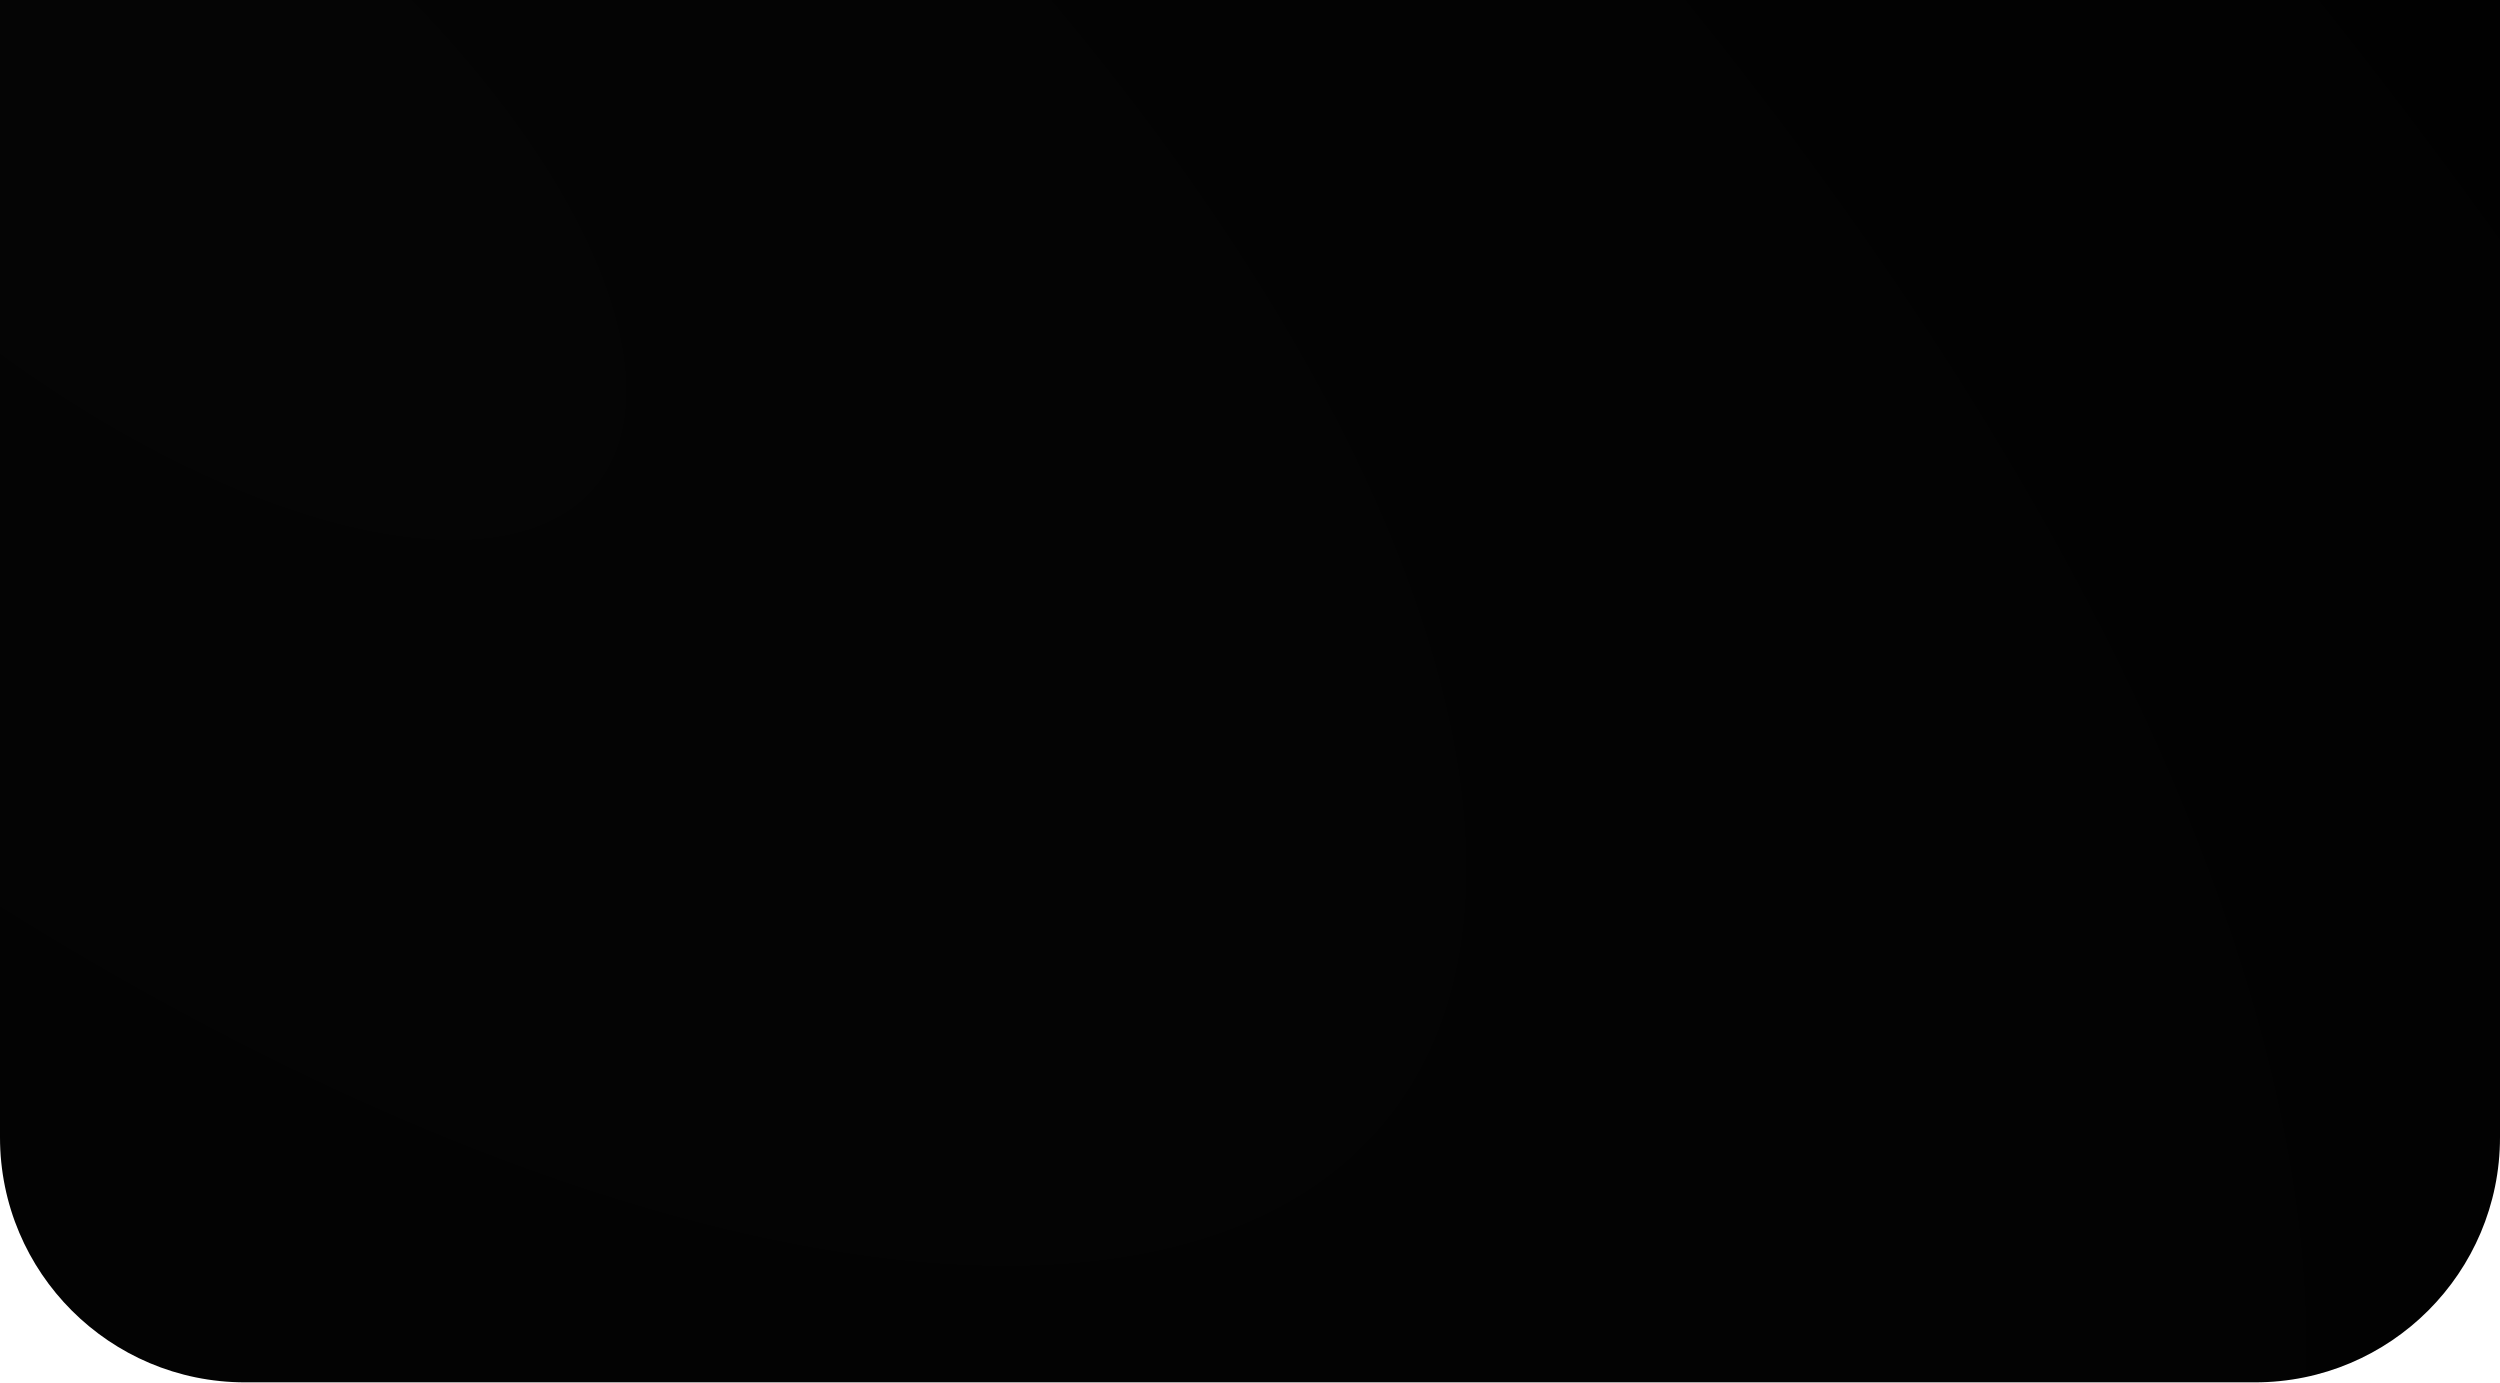
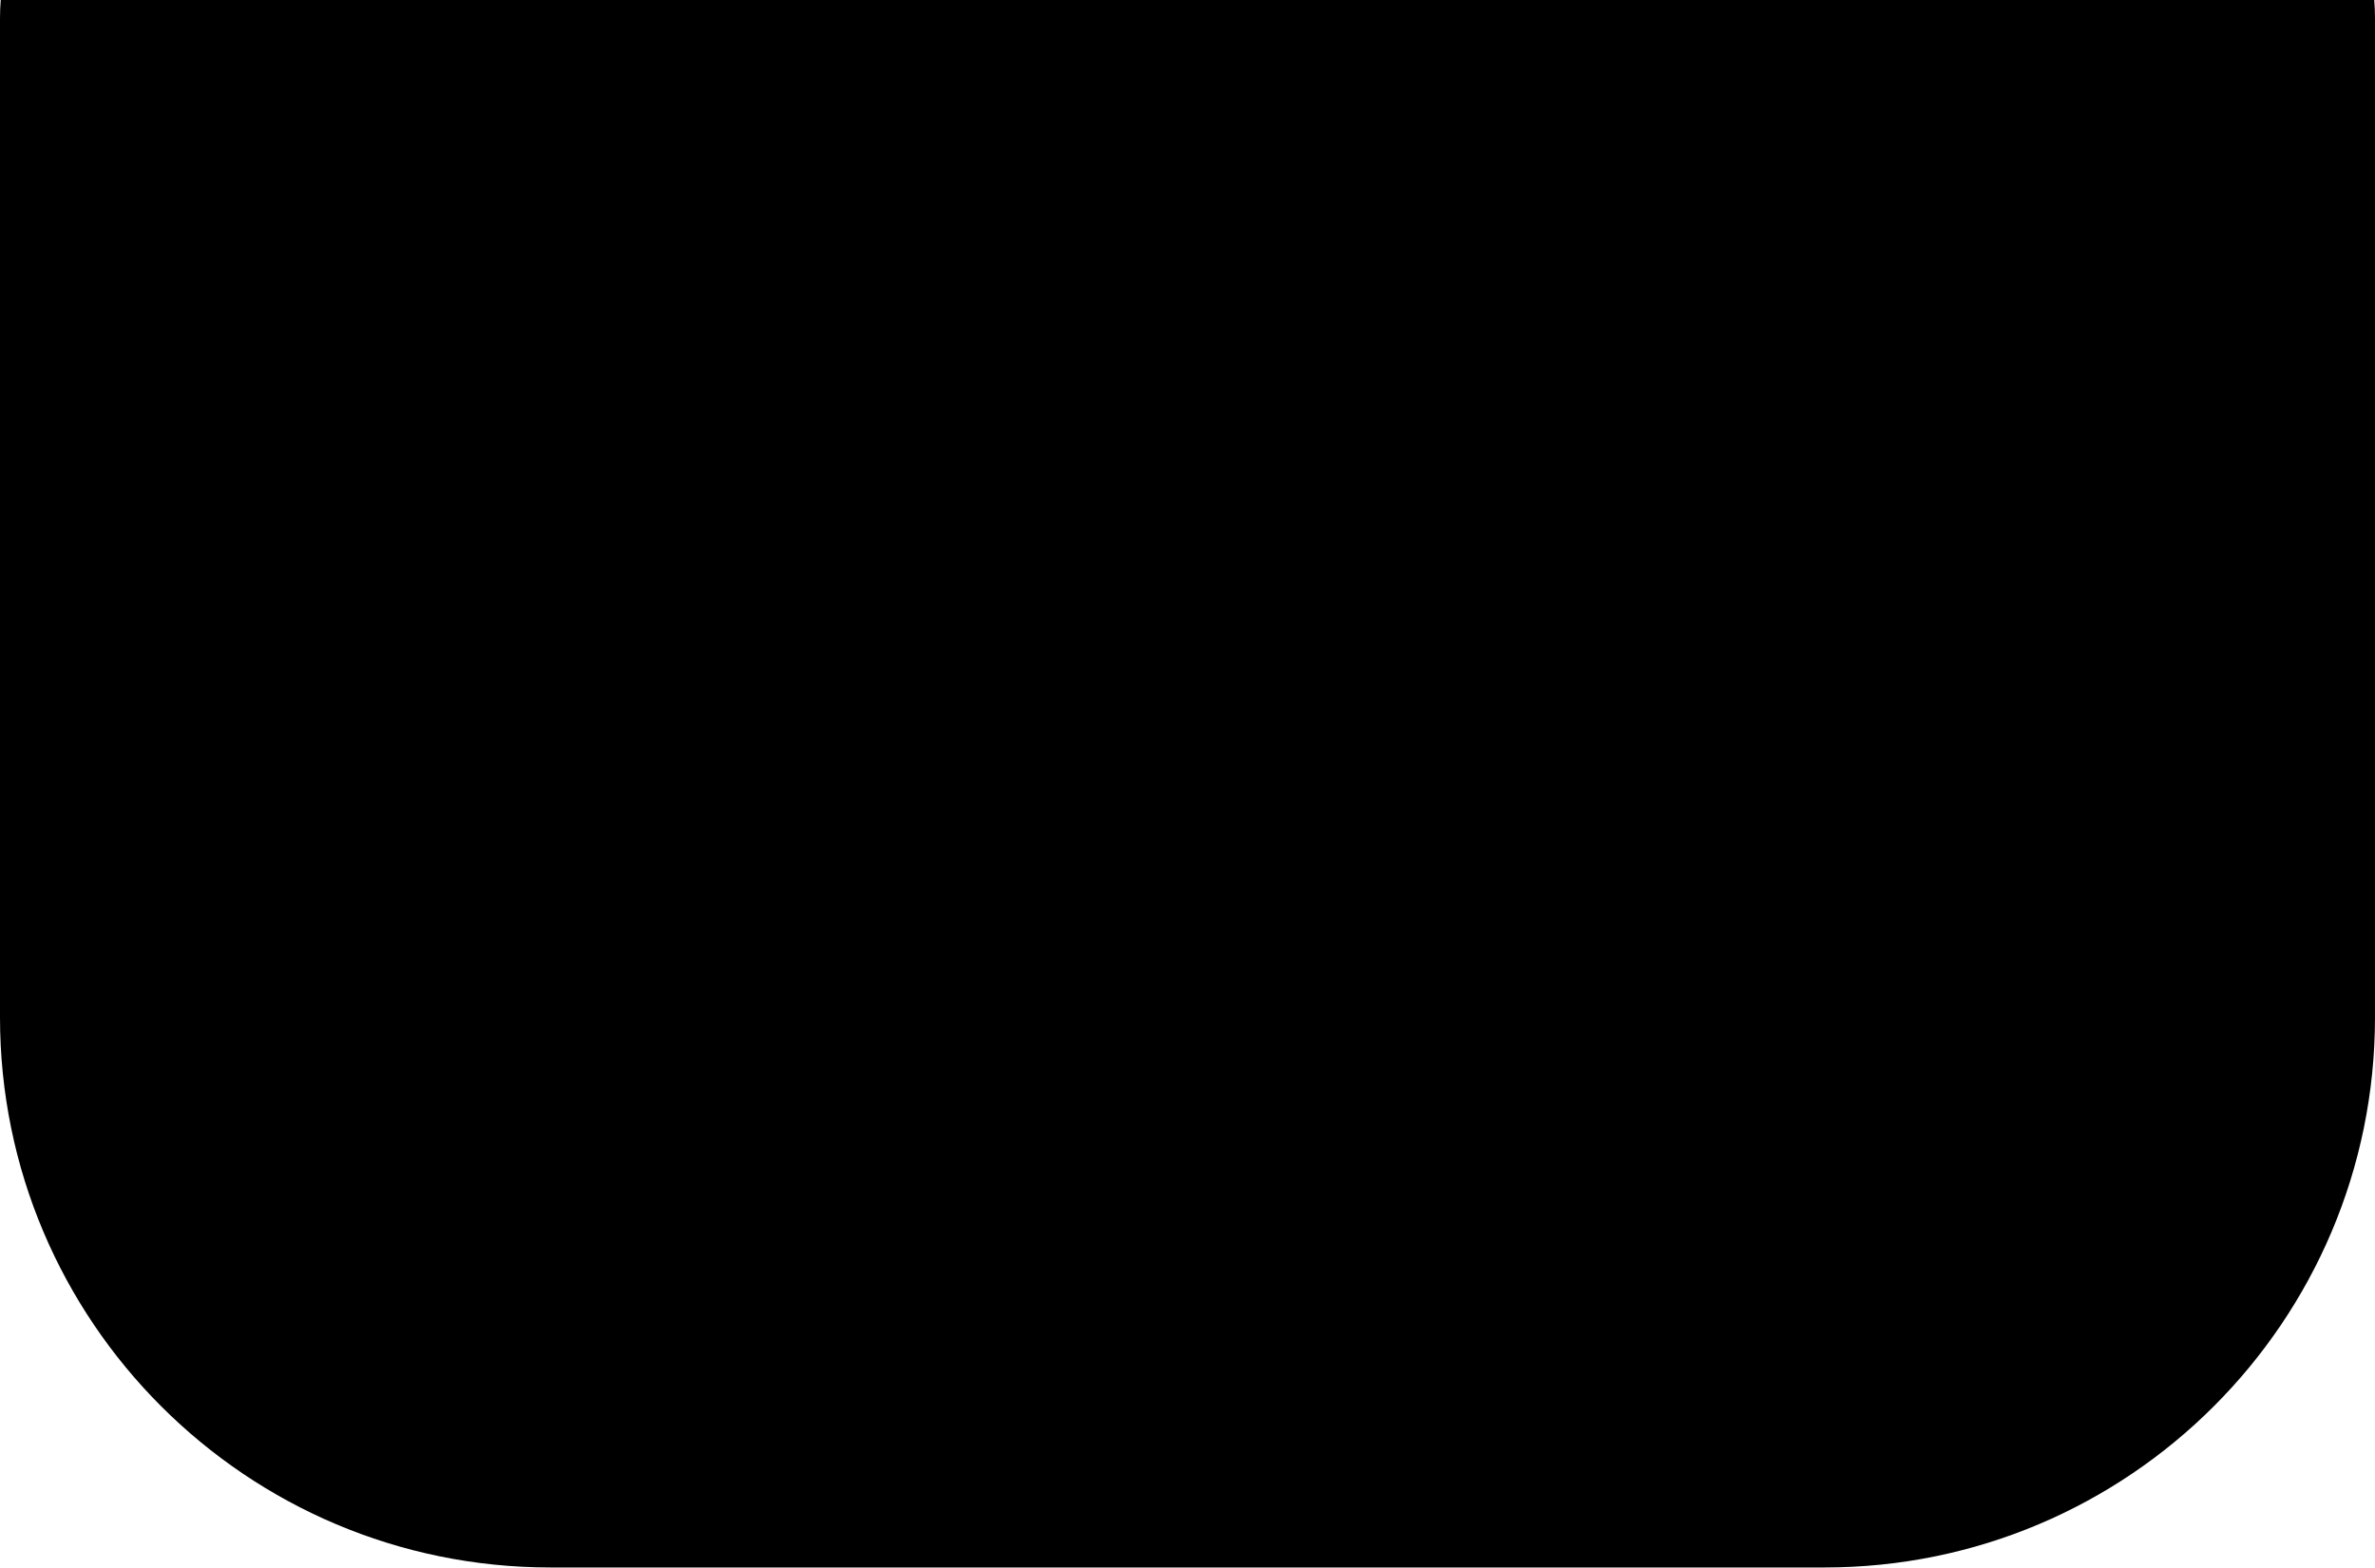
- <svg xmlns="http://www.w3.org/2000/svg" width="1020" height="564" viewBox="0 0 1020 564" fill="none">
-   <path fill-rule="evenodd" clip-rule="evenodd" d="M0 -1419V464C0 519.228 44.772 564 100 564H920C975.228 564 1020 519.228 1020 464V-31.147C912.549 -568.119 638.909 -1284 0 -1419Z" fill="url(#paint0_radial_234_496)" />
+ <svg xmlns="http://www.w3.org/2000/svg" width="1027" height="678" viewBox="0 0 1027 678" fill="none">
+   <path fill-rule="evenodd" clip-rule="evenodd" d="M0.315 0C0.106 2.639 0 5.307 0 8V440C0 571.444 106.556 678 238 678H789C920.444 678 1027 571.444 1027 440V8C1027 5.307 1026.89 2.639 1026.68 0H0.315Z" fill="url(#paint0_radial_83_312)" />
  <defs>
-     <radialGradient id="paint0_radial_234_496" cx="0" cy="0" r="1" gradientUnits="userSpaceOnUse" gradientTransform="translate(33.7682 40.1402) rotate(-51.5738) scale(1323.97 3002.24)">
-       <stop stop-color="PLACEHOLDER_COLOR_1" stop-opacity="0.98" />
-       <stop offset="0.727" stop-color="PLACEHOLDER_COLOR_2" />
+     <radialGradient id="paint0_radial_83_312" cx="0" cy="0" r="1" gradientUnits="userSpaceOnUse" gradientTransform="translate(136 32.2312) rotate(36.5675) scale(1020.97 1689.88)">
+       <stop offset="0" stop-color="PLACEHOLDER_COLOR_1" stop-opacity="0.94" />
+       <stop offset="0" stop-color="PLACEHOLDER_COLOR_2" />
+       <stop offset="0.805" stop-color="PLACEHOLDER_COLOR_3" />
    </radialGradient>
  </defs>
</svg>
